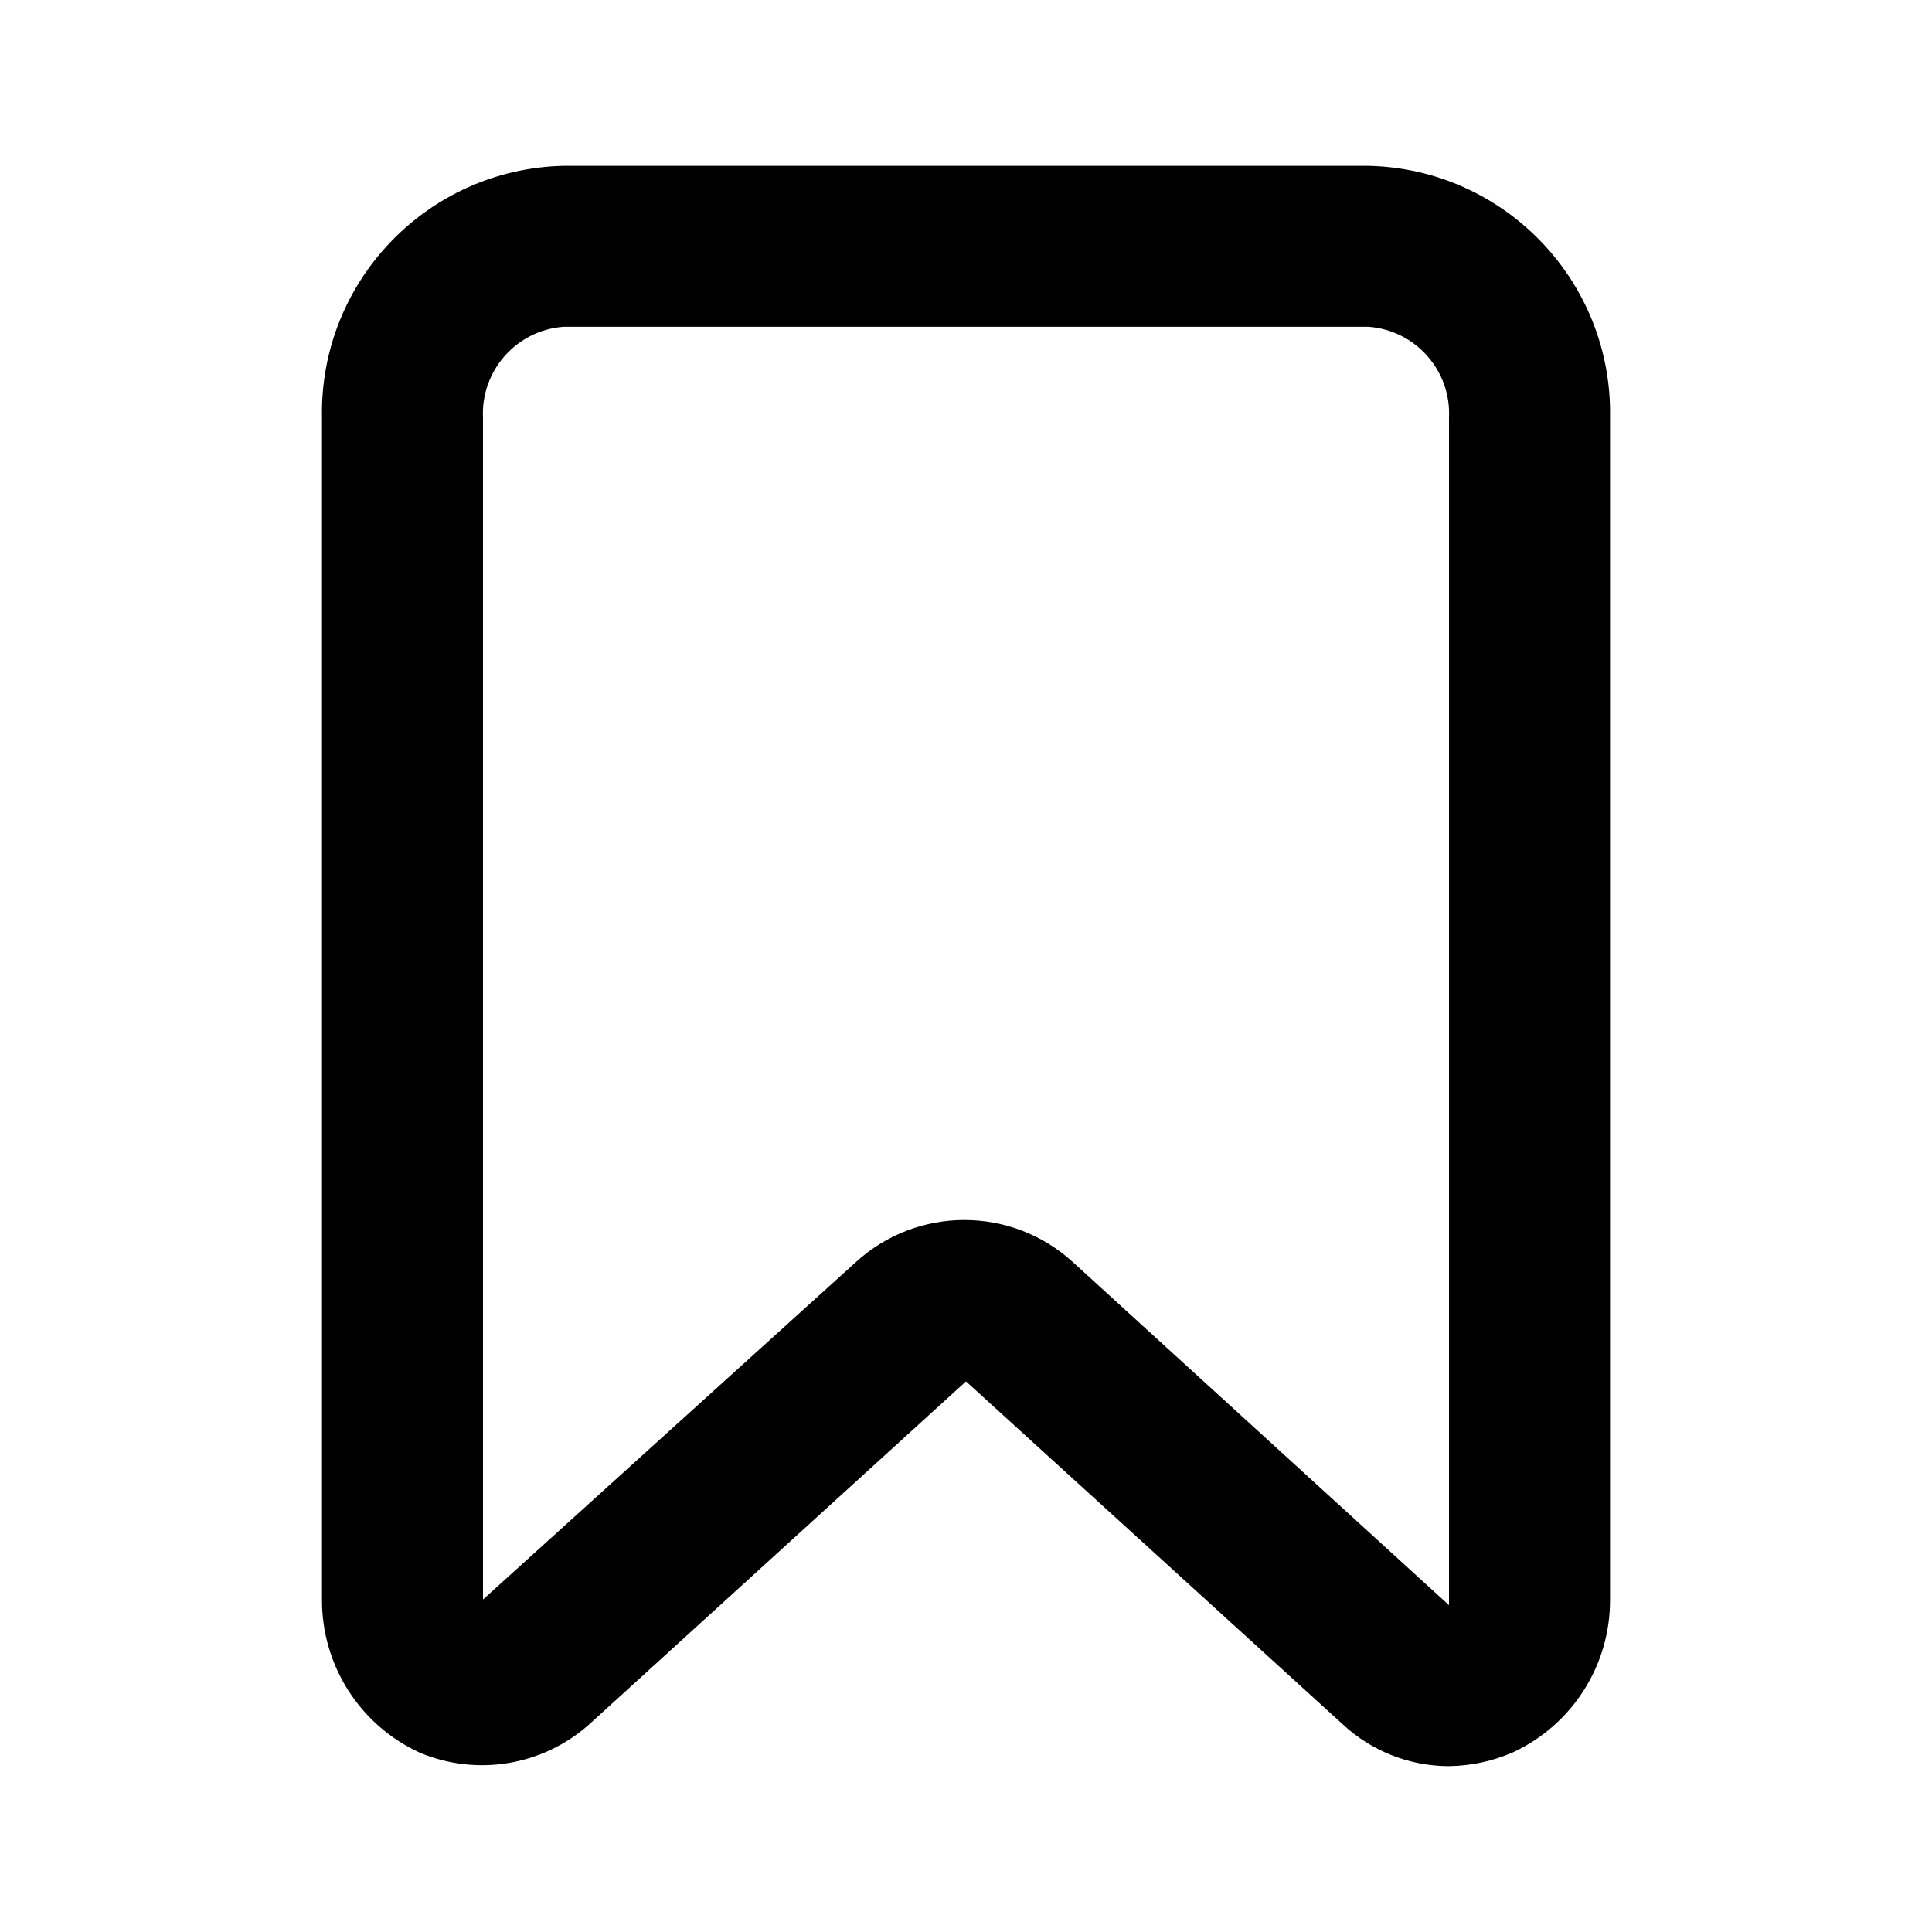
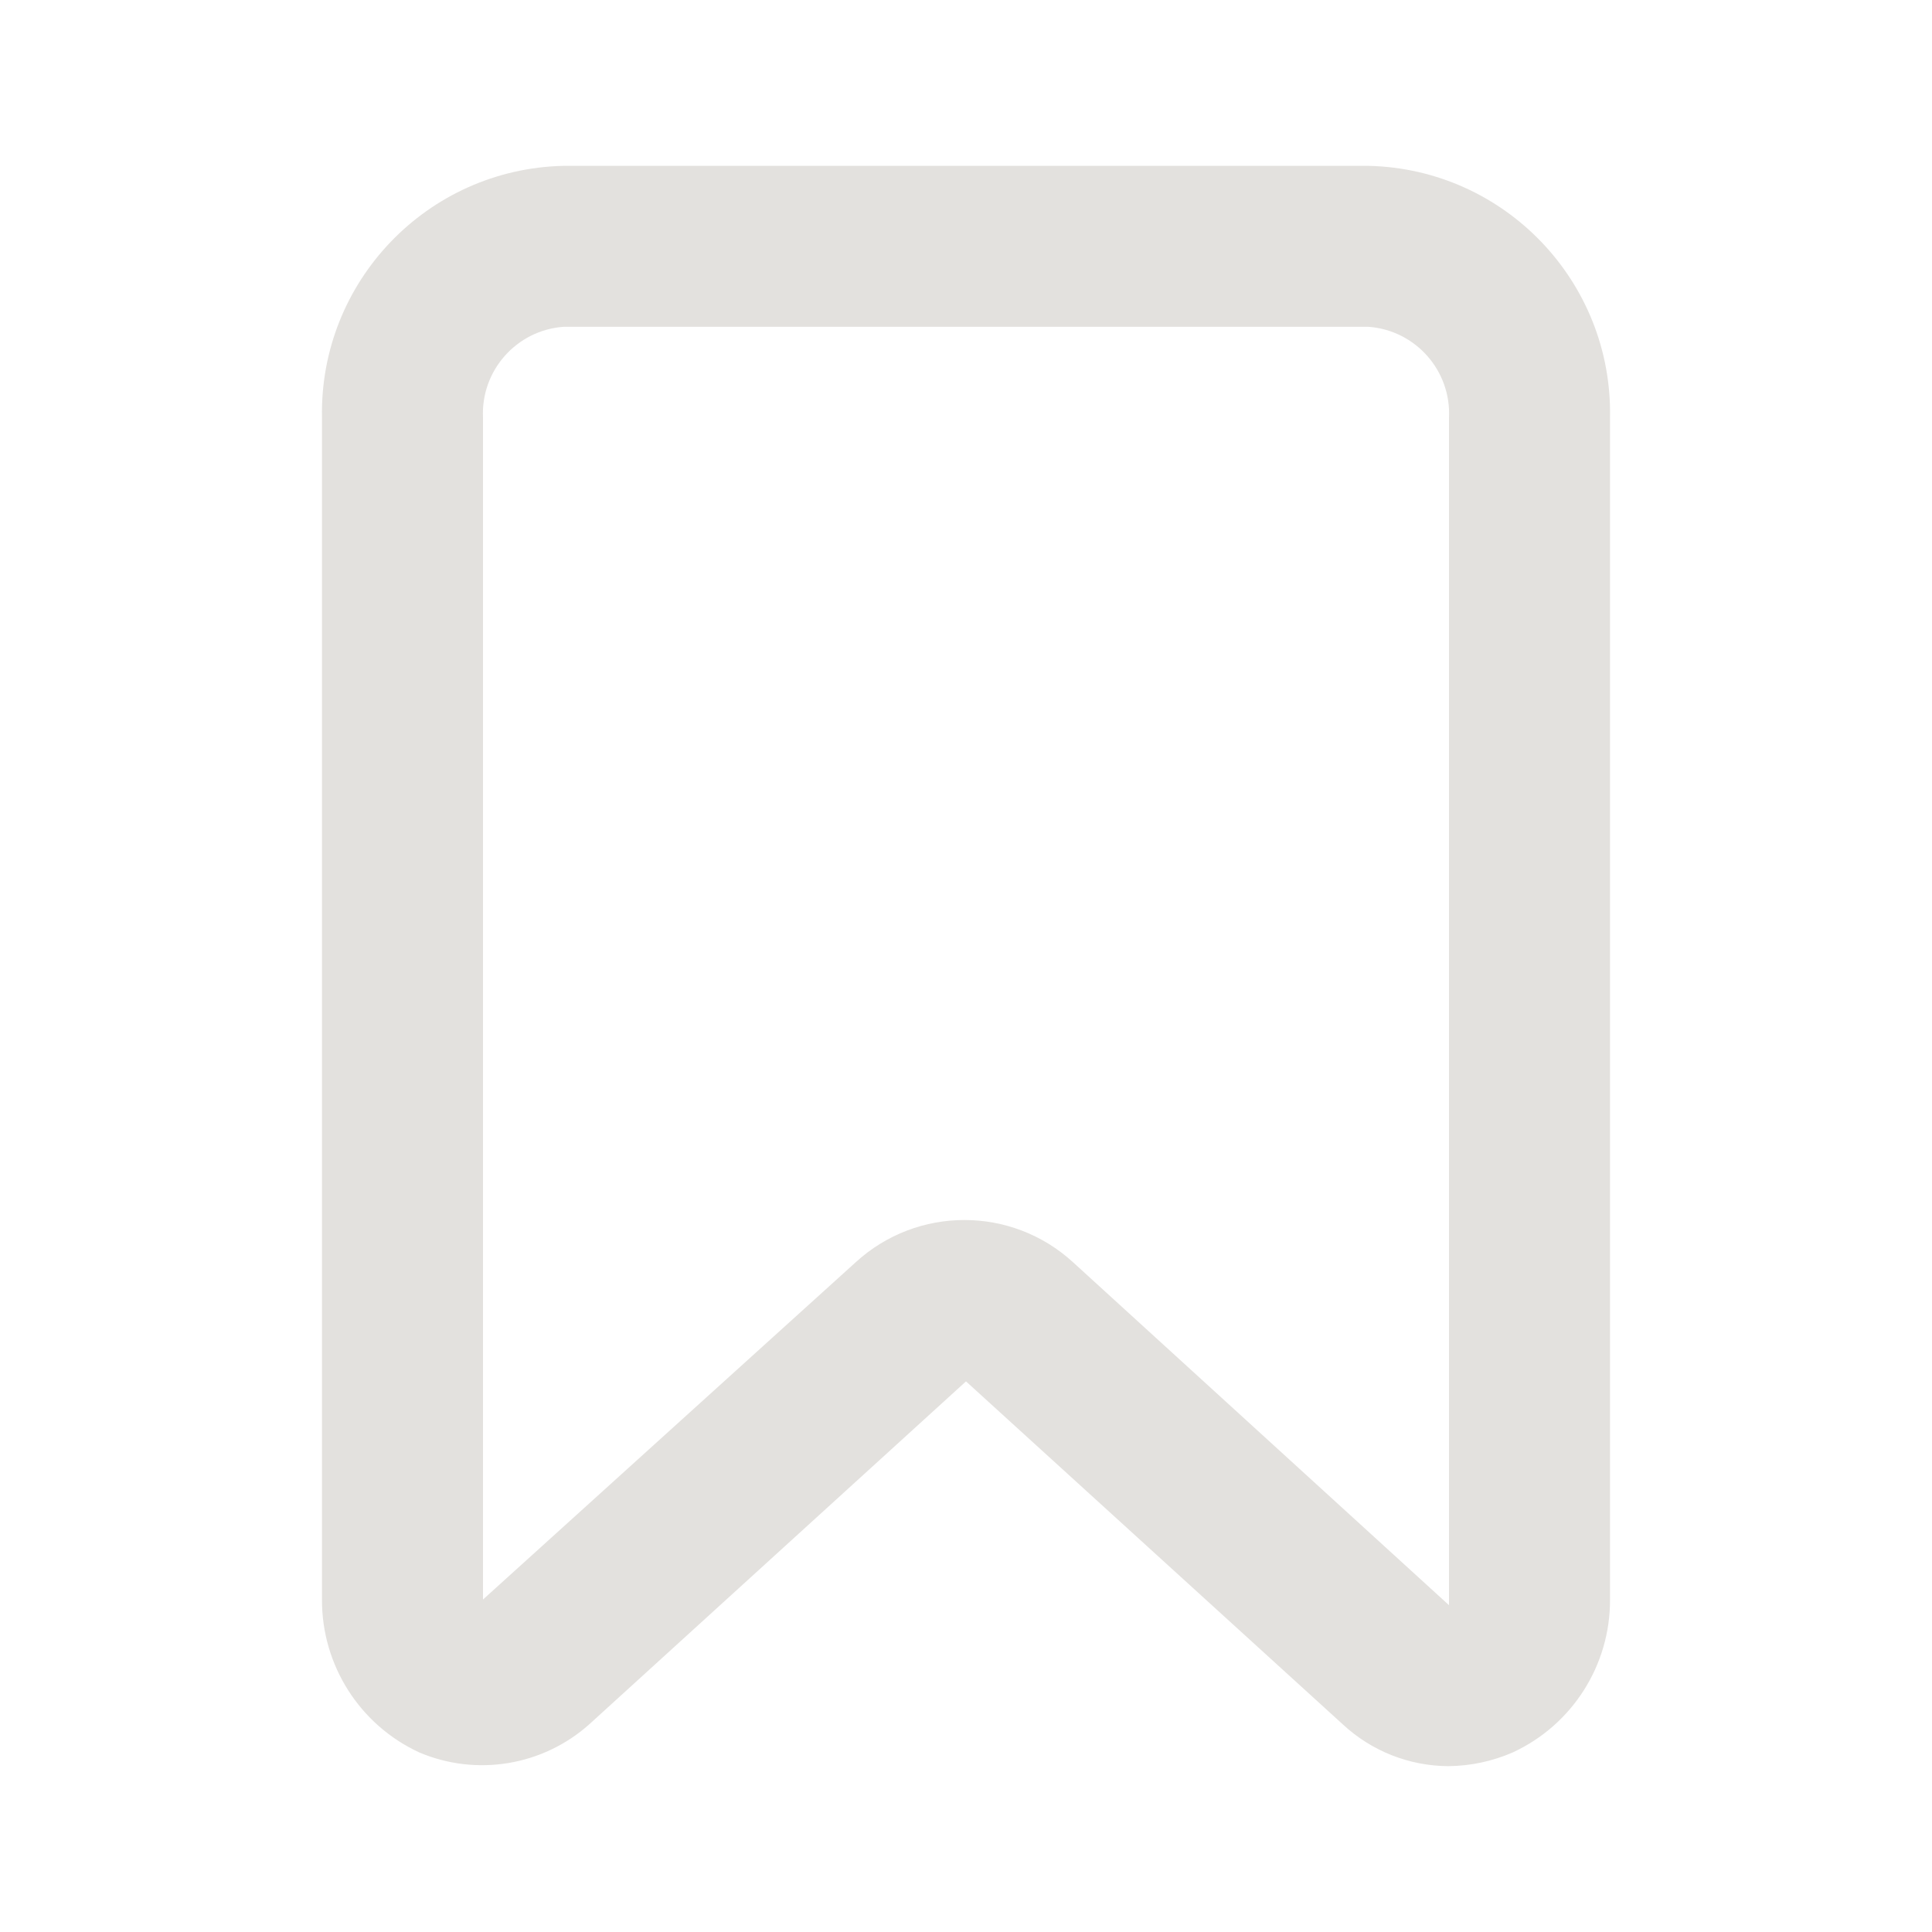
<svg xmlns="http://www.w3.org/2000/svg" width="32" height="32" viewBox="0 0 32 32" fill="none">
-   <path fill-rule="evenodd" clip-rule="evenodd" d="M9.333 2.747H22.667C24.922 2.798 26.711 4.664 26.667 6.92V26.493C26.672 27.581 26.041 28.572 25.053 29.027C24.717 29.173 24.354 29.25 23.987 29.253C23.338 29.249 22.715 29.002 22.24 28.56L16 22.88L9.76 28.56C8.991 29.246 7.896 29.428 6.947 29.027C5.959 28.572 5.328 27.581 5.333 26.493V6.92C5.289 4.664 7.078 2.798 9.333 2.747ZM17.773 20.907L24 26.587V6.92C24.038 6.139 23.446 5.47 22.667 5.413H9.333C8.554 5.47 7.962 6.139 8 6.92V26.493L14.173 20.907C15.192 19.974 16.754 19.974 17.773 20.907Z" fill="currentColor" />
+   <path fill-rule="evenodd" clip-rule="evenodd" d="M9.333 2.747H22.667C24.922 2.798 26.711 4.664 26.667 6.92V26.493C26.672 27.581 26.041 28.572 25.053 29.027C24.717 29.173 24.354 29.25 23.987 29.253C23.338 29.249 22.715 29.002 22.24 28.56L16 22.88L9.76 28.56C8.991 29.246 7.896 29.428 6.947 29.027C5.959 28.572 5.328 27.581 5.333 26.493V6.92C5.289 4.664 7.078 2.798 9.333 2.747ZM17.773 20.907L24 26.587V6.92C24.038 6.139 23.446 5.47 22.667 5.413H9.333C8.554 5.47 7.962 6.139 8 6.92V26.493L14.173 20.907C15.192 19.974 16.754 19.974 17.773 20.907Z" fill="#E3E1DE" />
</svg>
